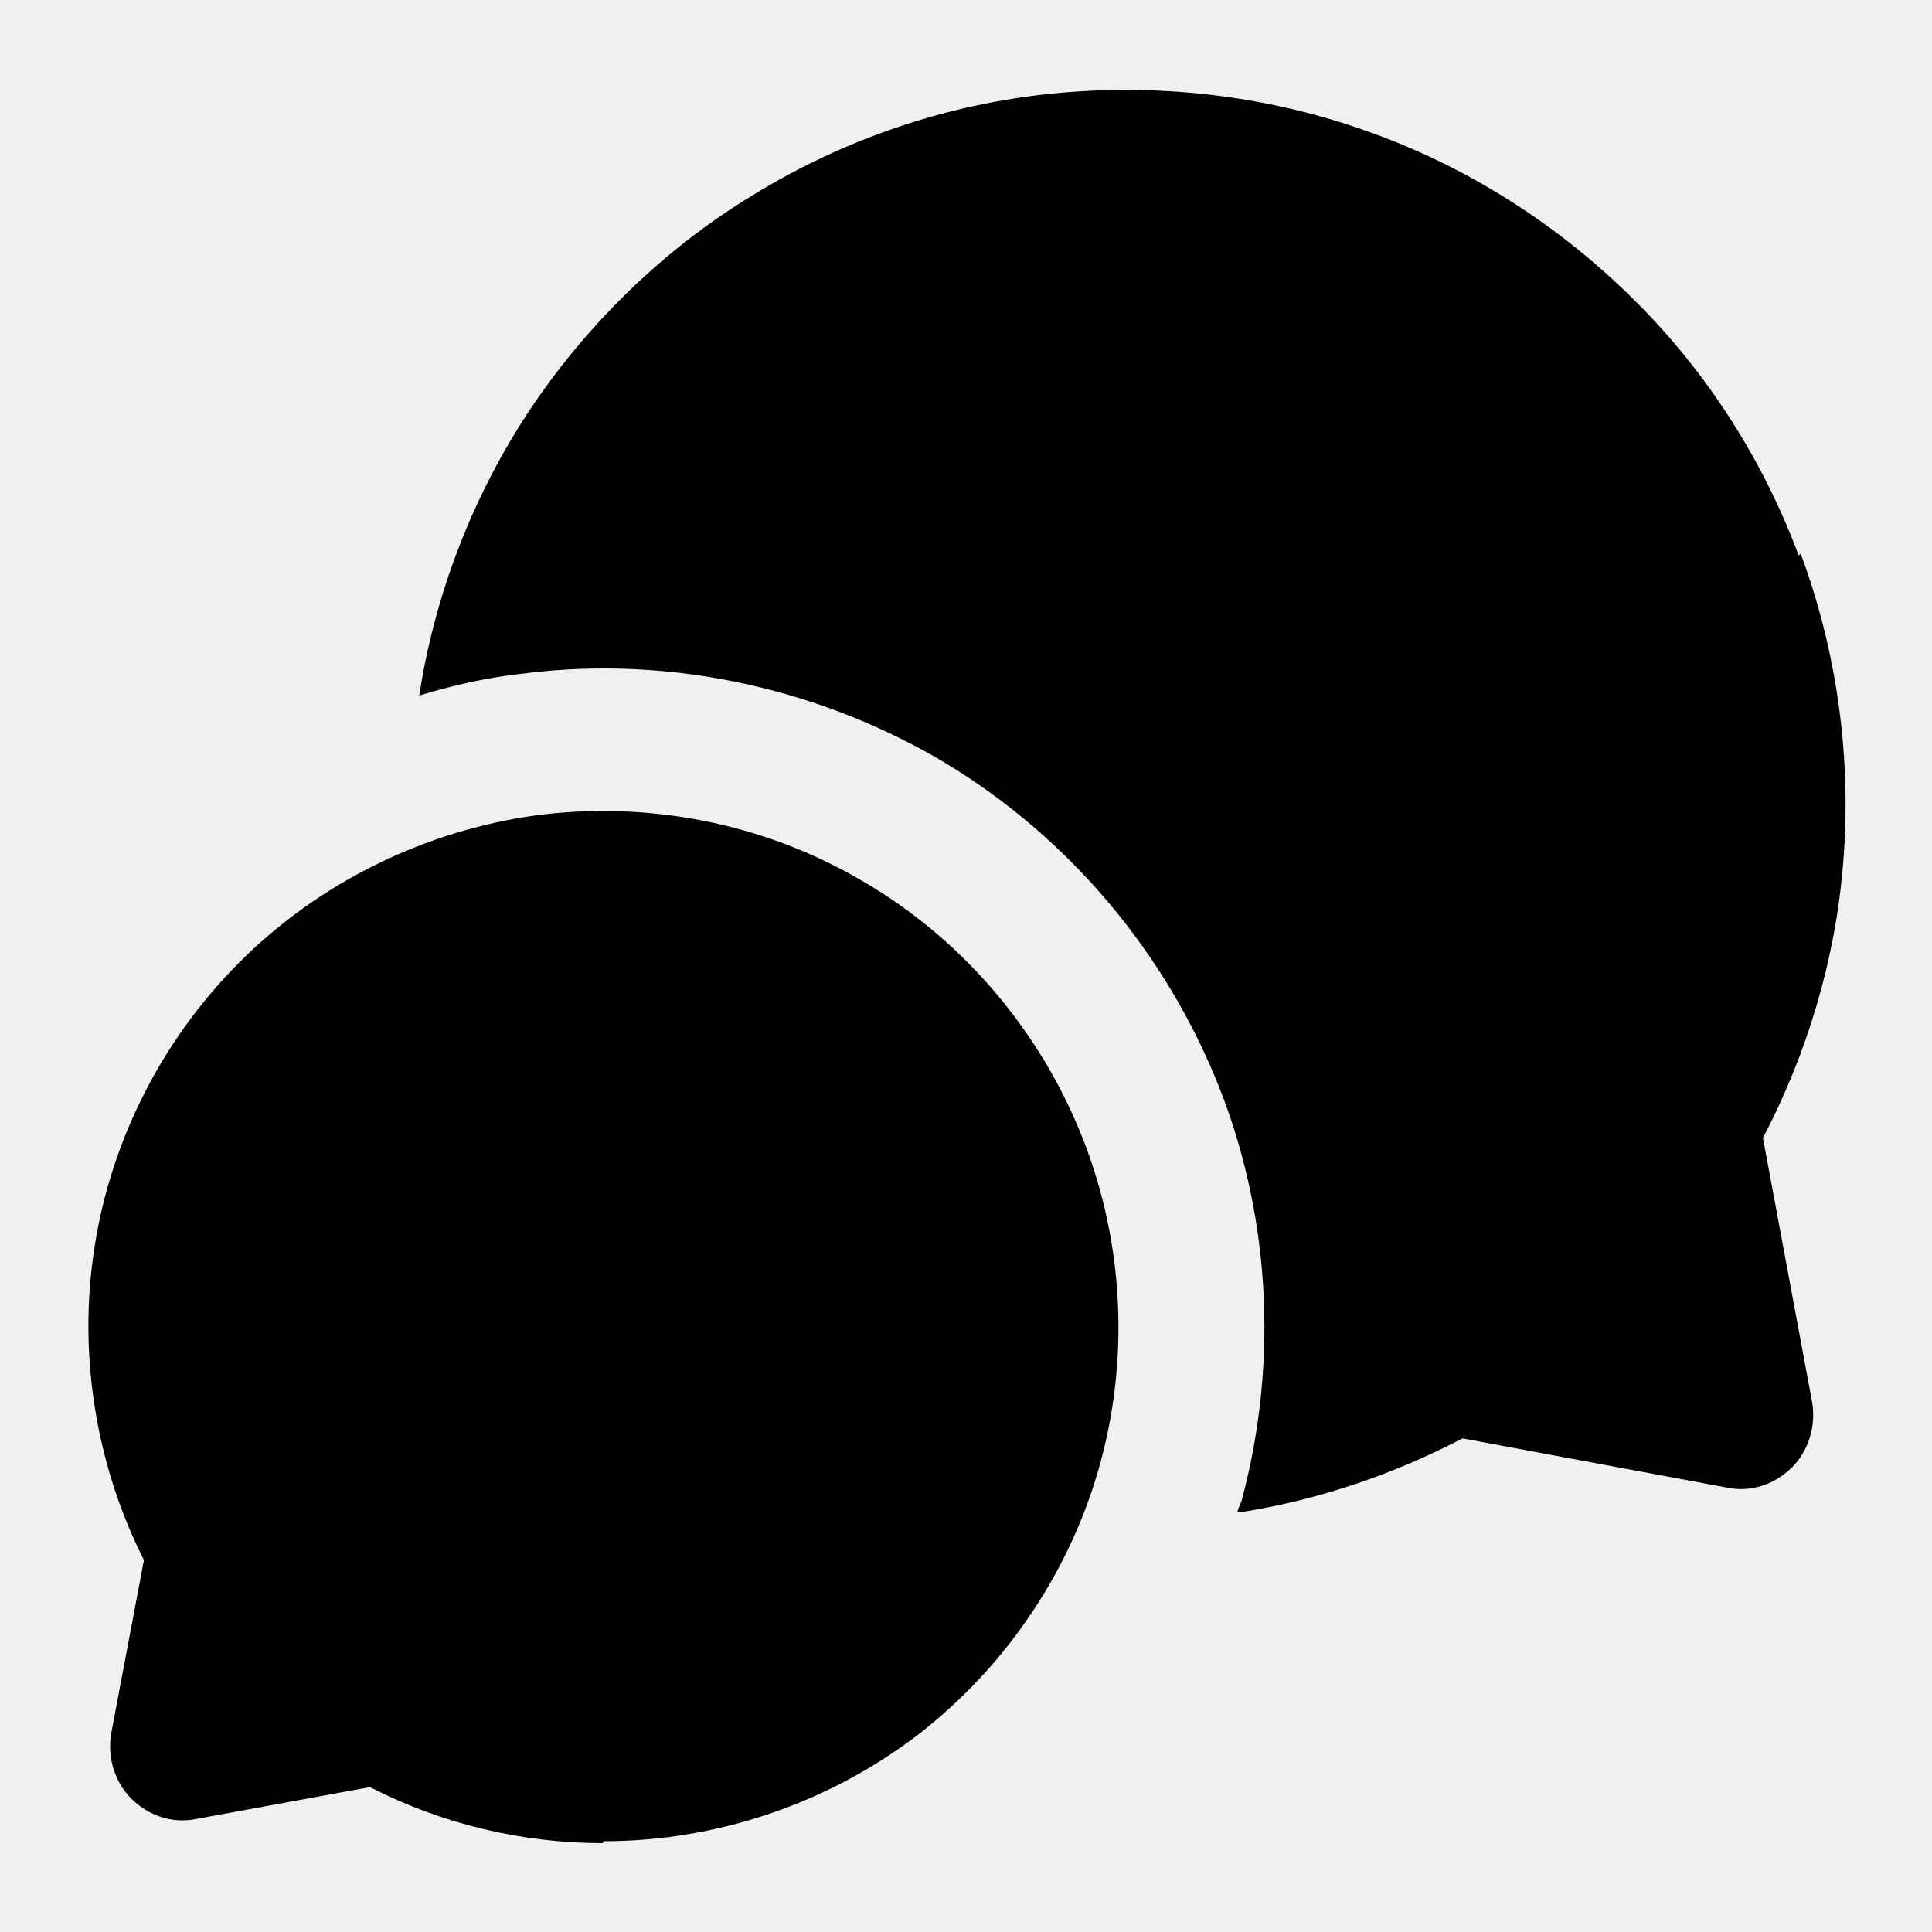
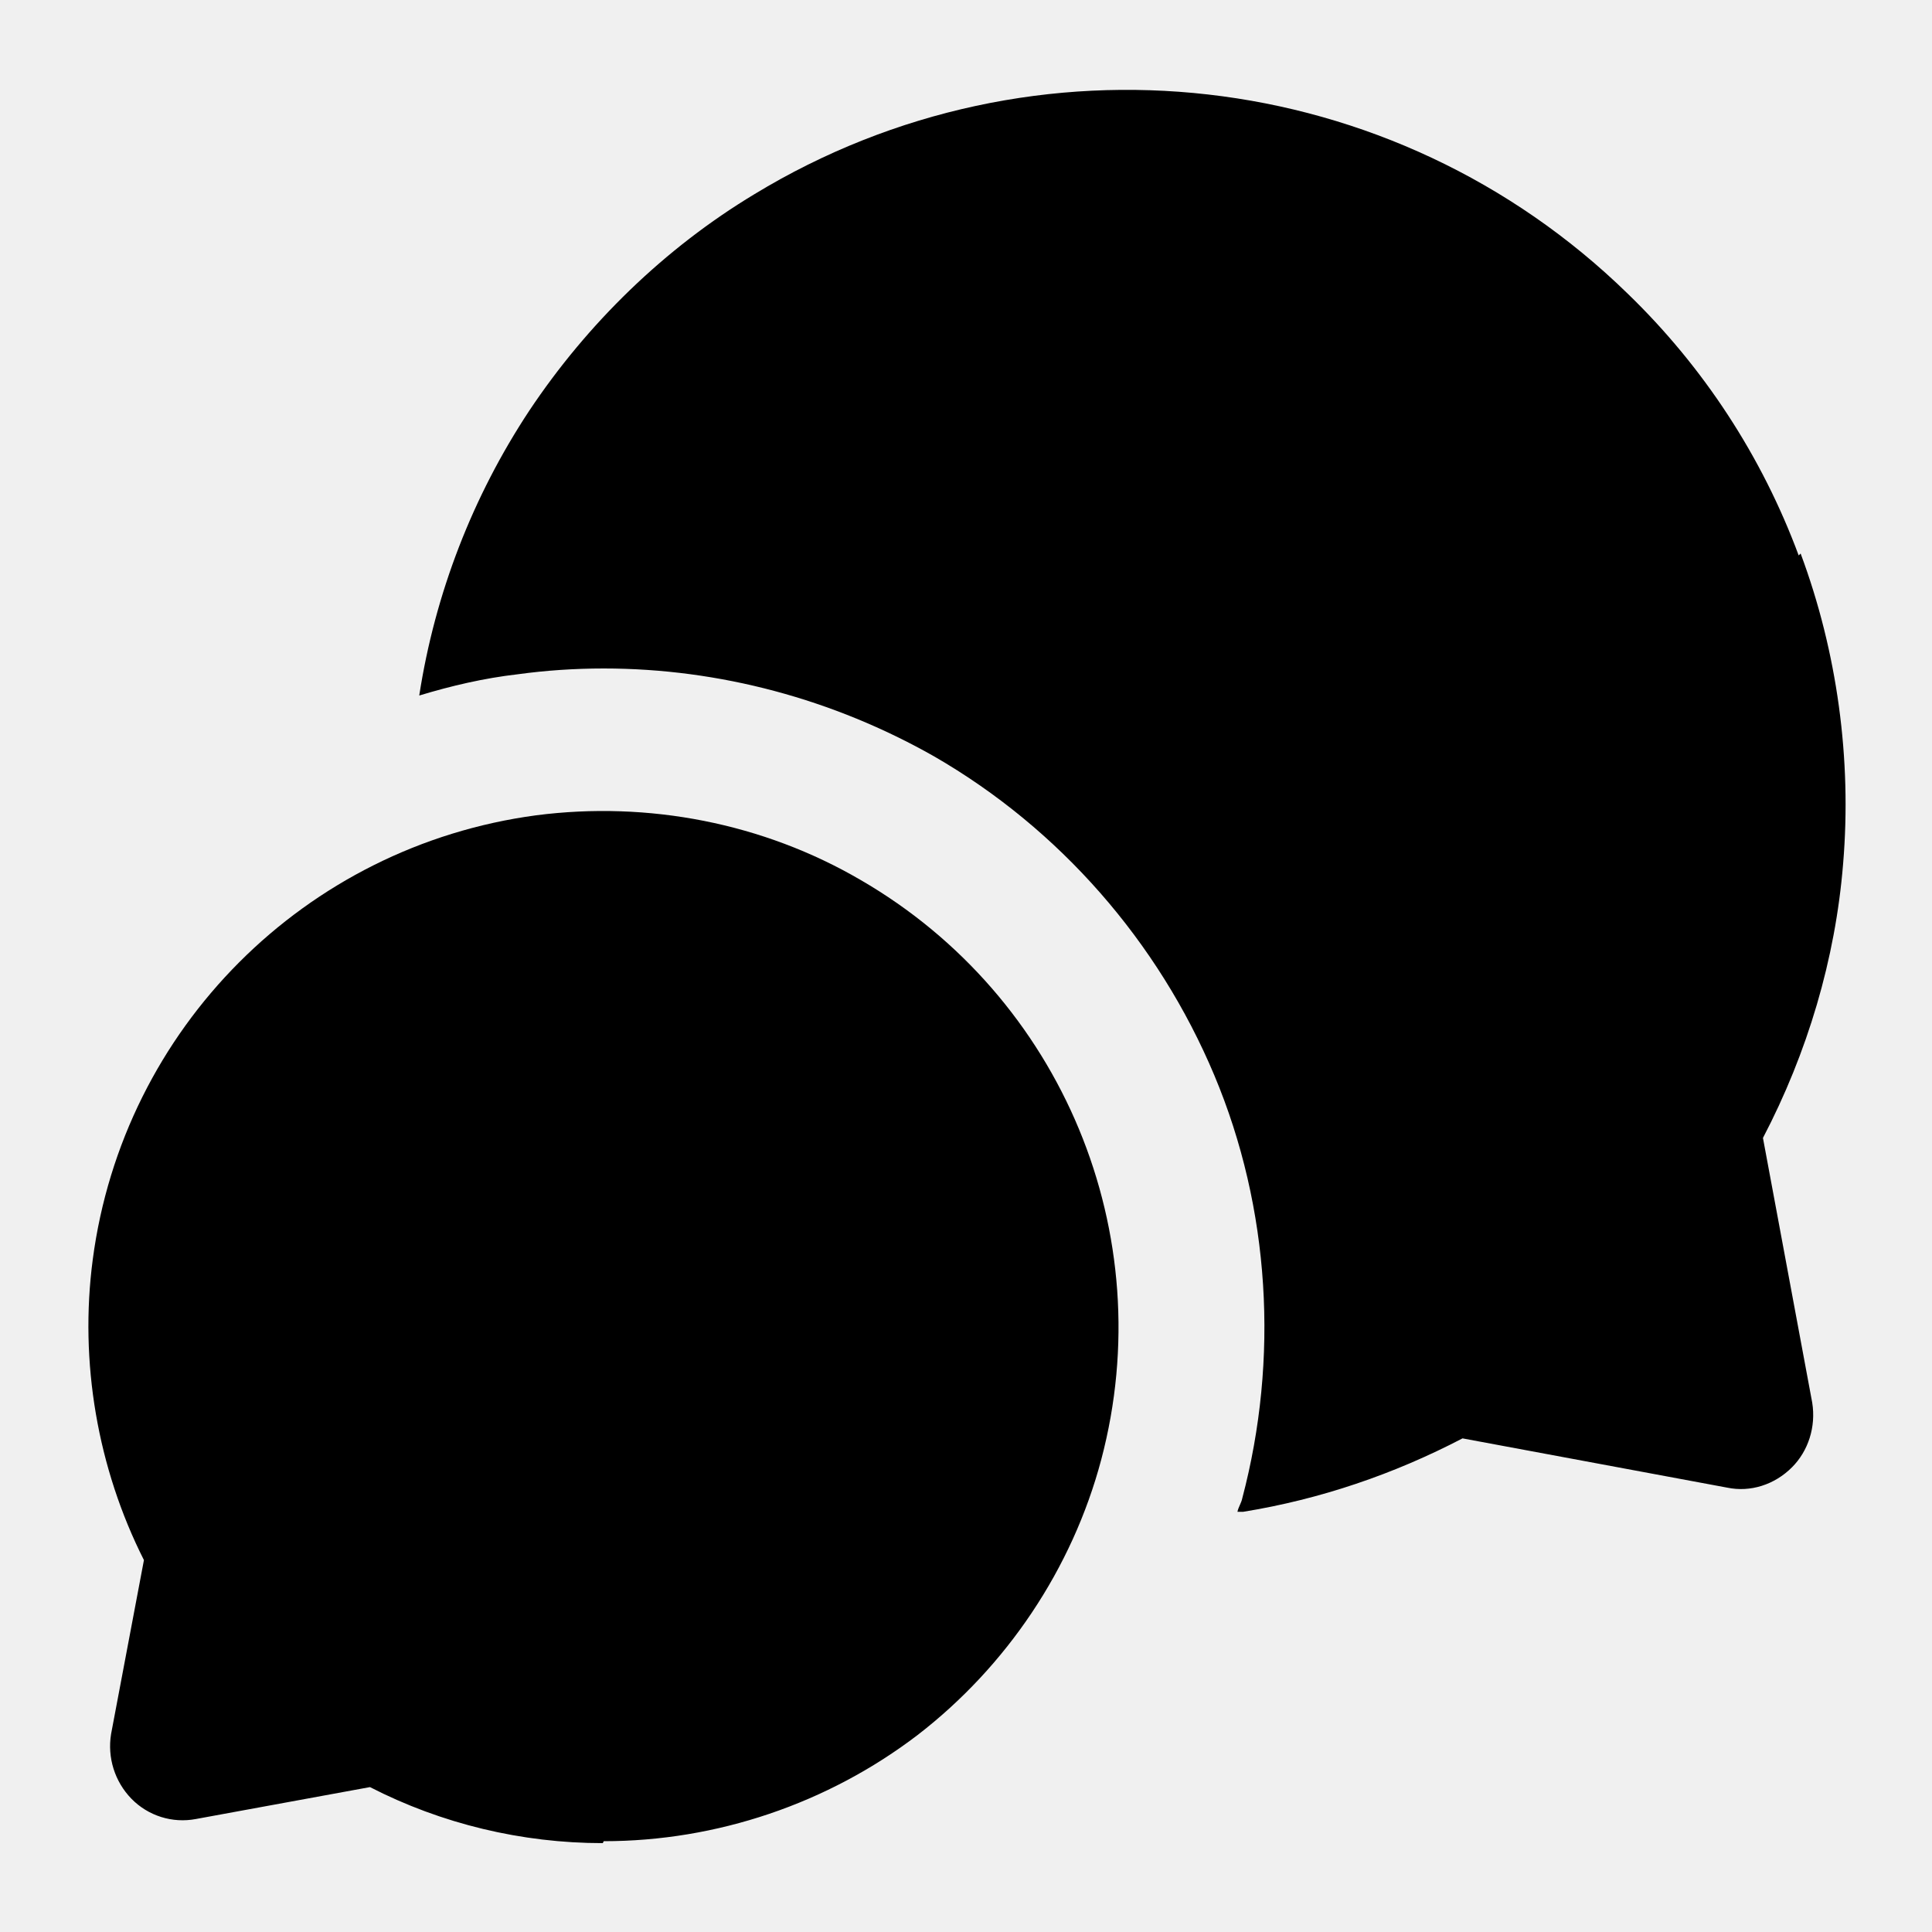
- <svg xmlns="http://www.w3.org/2000/svg" width="100%" height="100%" viewBox="0 0 20 20" fill="none">
-   <g clip-path="url(#clip0_156_3813)">
-     <path d="M6.24 19.08C5.4 19.08 4.57 18.88 3.83 18.5L2.03 18.83C1.79 18.88 1.54 18.8 1.36 18.62C1.19 18.45 1.11 18.2 1.15 17.95L1.49 16.15C1.01 15.2 0.82 14.1 0.96 13.04C1.11 11.88 1.65 10.79 2.48 9.96C3.31 9.13 4.4 8.6 5.55 8.44C6.71 8.29 7.9 8.52 8.91 9.11C9.92 9.69 10.72 10.61 11.17 11.69C11.62 12.77 11.7 13.98 11.4 15.11C11.1 16.24 10.42 17.25 9.5 17.96C8.57 18.67 7.42 19.06 6.25 19.06L6.24 19.08Z" fill="currentColor" />
-     <path d="M18.62 5.75C18.24 4.73 17.63 3.79 16.85 3.04C16.07 2.28 15.12 1.69 14.1 1.34C13.07 0.98 11.96 0.86 10.88 0.97C9.8 1.08 8.74 1.44 7.81 2.01C6.88 2.57 6.08 3.35 5.48 4.25C4.89 5.14 4.5 6.16 4.34 7.2C4.67 7.1 5.01 7.02 5.36 6.98C5.65 6.94 5.95 6.92 6.25 6.92C7.45 6.92 8.63 7.24 9.67 7.83C10.97 8.58 11.99 9.75 12.57 11.13C13.15 12.51 13.24 14.07 12.86 15.51C12.85 15.56 12.82 15.6 12.81 15.65C12.83 15.65 12.85 15.65 12.87 15.65C13.67 15.52 14.43 15.26 15.14 14.89L17.88 15.4C18.12 15.45 18.37 15.37 18.55 15.19C18.72 15.02 18.8 14.77 18.76 14.52L18.25 11.78C18.71 10.9 19 9.93 19.08 8.94C19.17 7.86 19.02 6.75 18.64 5.73L18.62 5.75Z" fill="currentColor" />
+ <svg xmlns="http://www.w3.org/2000/svg" fill="none" viewBox="0 0 20 20">
+   <g fill="currentColor" clip-path="url(#a)">
+     <path d="M6.24 19.08c-.84 0-1.67-.2-2.41-.58l-1.8.33a.74.74 0 0 1-.67-.21.78.78 0 0 1-.21-.67l.34-1.8c-.48-.95-.67-2.05-.53-3.11a5.344 5.344 0 0 1 4.59-4.6c1.16-.15 2.35.08 3.36.67a5.351 5.351 0 0 1 2.49 6c-.3 1.13-.98 2.14-1.9 2.85-.93.71-2.08 1.1-3.25 1.1z" />
+     <path d="M18.62 5.75a7.3 7.3 0 0 0-1.77-2.71 7.425 7.425 0 0 0-9.04-1.03c-.93.56-1.73 1.34-2.33 2.24A7.4 7.4 0 0 0 4.34 7.2c.33-.1.67-.18 1.02-.22.29-.04.59-.06.89-.06 1.2 0 2.38.32 3.42.91 1.3.75 2.32 1.92 2.9 3.3s.67 2.94.29 4.38c-.01.05-.04.09-.05.14h.06c.8-.13 1.56-.39 2.27-.76l2.74.51c.24.05.49-.03.67-.21.17-.17.25-.42.21-.67l-.51-2.74c.46-.88.75-1.85.83-2.84.09-1.08-.06-2.19-.44-3.21z" />
  </g>
  <defs>
-     <clipPath id="clip0_156_3813">
-       <rect width="20" height="20" fill="white" />
+     <clipPath id="a">
+       <path fill="#fff" d="M0 0h20v20H0z" />
    </clipPath>
  </defs>
</svg>
